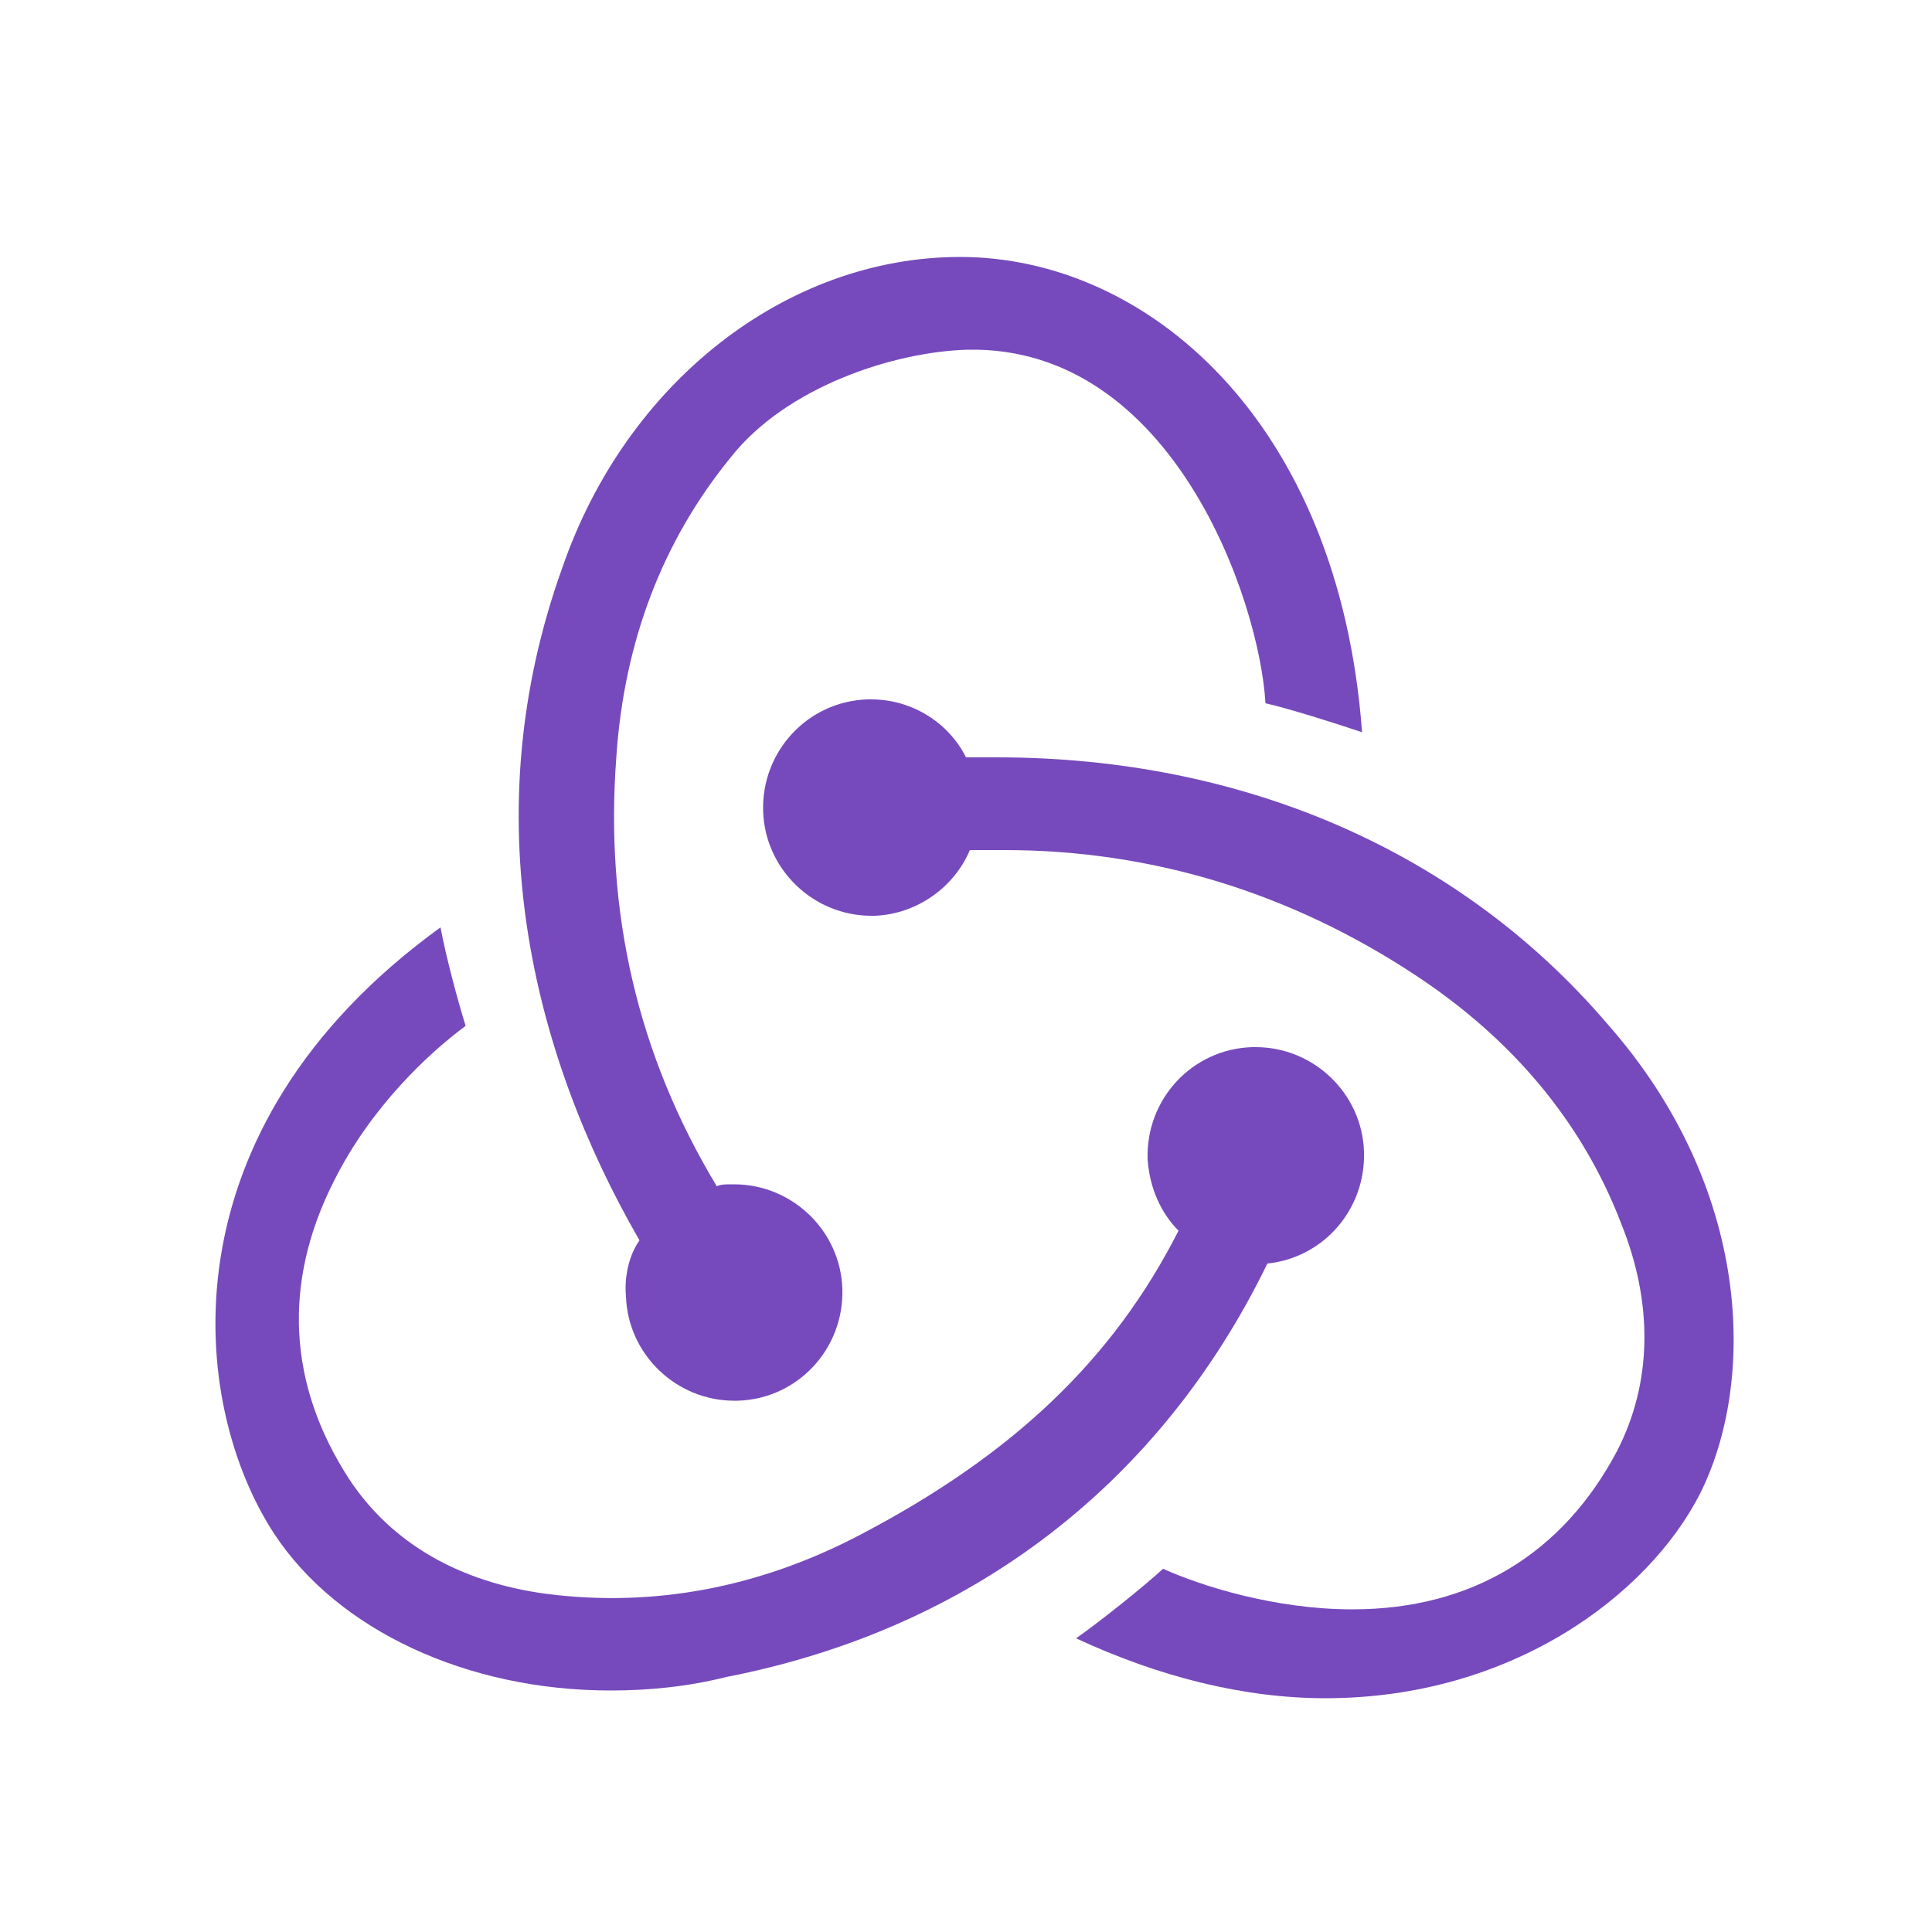
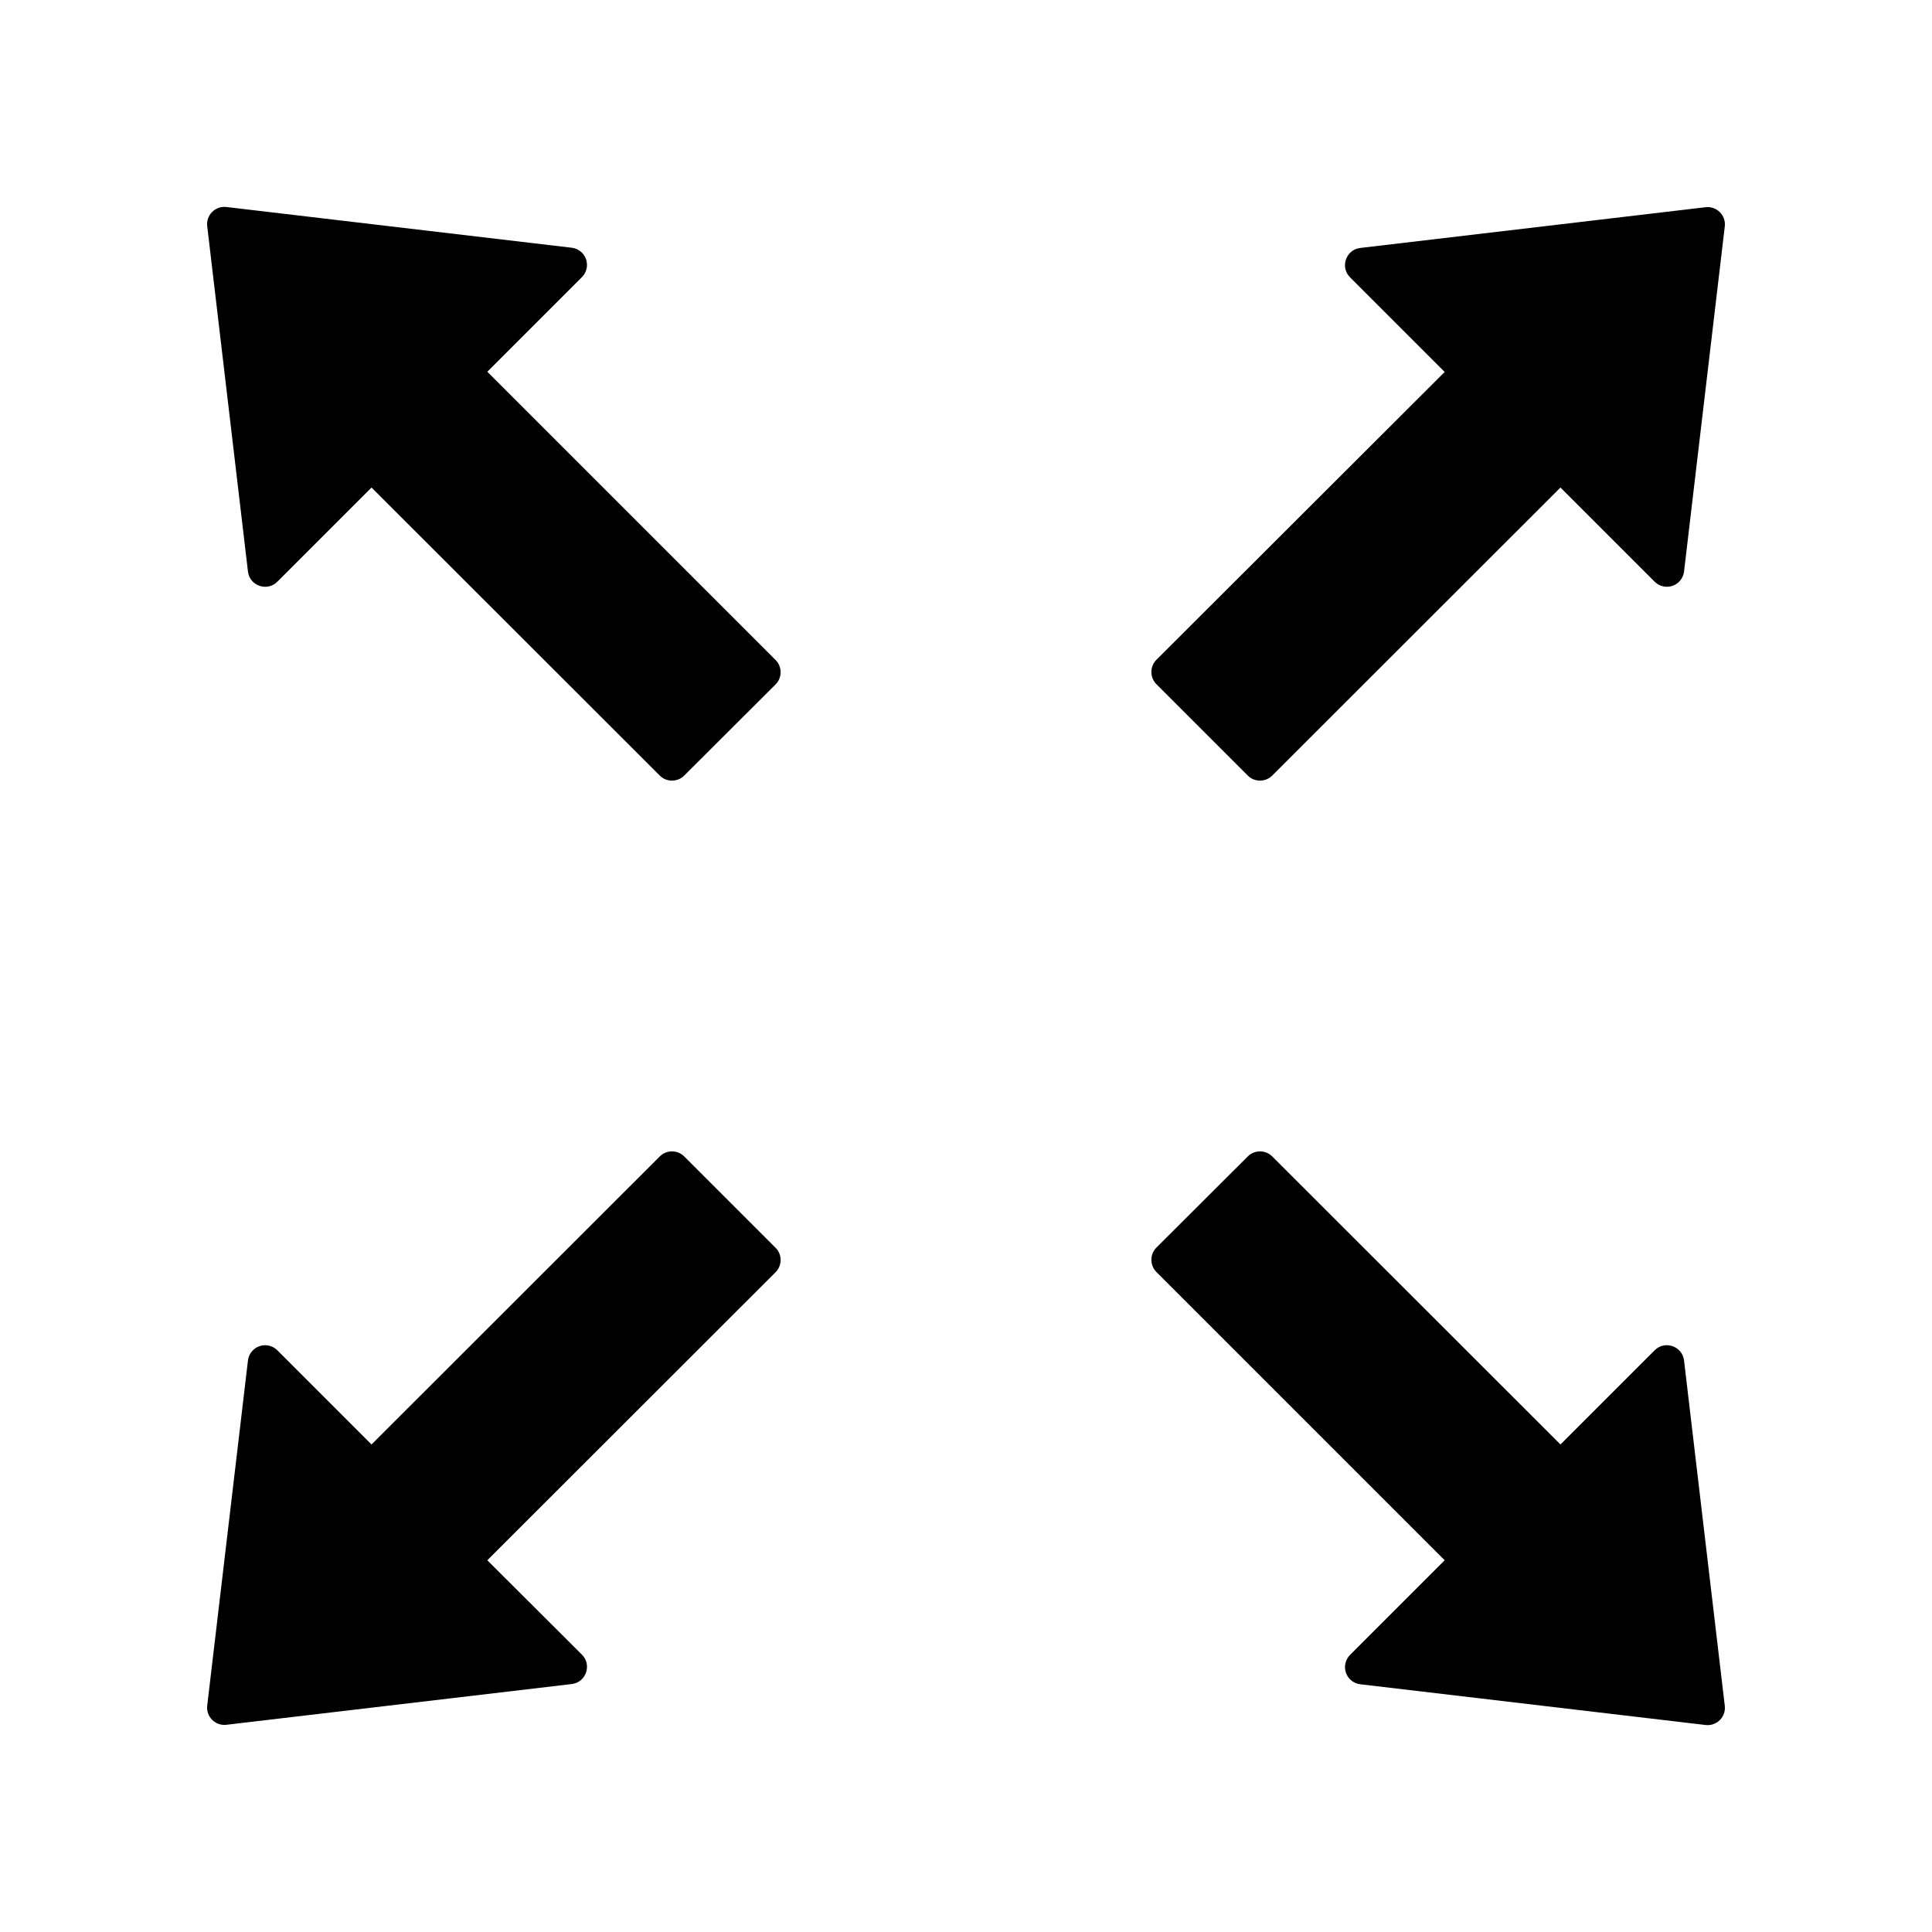
- <svg xmlns="http://www.w3.org/2000/svg" viewBox="0 0 100 100">
-   <g fill="#764ABC">
-     <path d="M65.6 65.4c2.9-.3 5.1-2.8 5-5.8-.1-3-2.6-5.4-5.6-5.4h-.2c-3.1.1-5.5 2.7-5.4 5.8.1 1.5.7 2.8 1.6 3.7-3.4 6.7-8.6 11.6-16.4 15.7-5.3 2.8-10.8 3.8-16.3 3.1-4.5-.6-8-2.6-10.2-5.9-3.2-4.9-3.5-10.2-.8-15.5 1.9-3.8 4.9-6.6 6.8-8-.4-1.3-1-3.5-1.3-5.1-14.5 10.5-13 24.7-8.6 31.4 3.3 5 10 8.1 17.4 8.1 2 0 4-.2 6-.7 12.8-2.5 22.5-10.1 28-21.4z" />
-     <path d="M83.2 53c-7.6-8.9-18.8-13.8-31.6-13.8H50c-.9-1.8-2.8-3-4.9-3h-.2c-3.1.1-5.5 2.7-5.4 5.8.1 3 2.6 5.4 5.6 5.4h.2c2.2-.1 4.1-1.5 4.9-3.4H52c7.6 0 14.8 2.2 21.3 6.5 5 3.3 8.6 7.6 10.6 12.8 1.7 4.2 1.6 8.3-.2 11.8-2.8 5.3-7.5 8.2-13.7 8.2-4 0-7.8-1.2-9.8-2.1-1.1 1-3.1 2.6-4.5 3.6 4.3 2 8.7 3.1 12.9 3.1 9.6 0 16.7-5.3 19.4-10.6 2.9-5.8 2.7-15.8-4.8-24.3z" />
-     <path d="M32.4 67.1c.1 3 2.6 5.4 5.6 5.4h.2c3.1-.1 5.5-2.7 5.4-5.8-.1-3-2.6-5.4-5.6-5.4h-.2c-.2 0-.5 0-.7.1-4.1-6.8-5.8-14.2-5.2-22.2.4-6 2.4-11.2 5.9-15.5 2.9-3.7 8.5-5.5 12.3-5.6 10.6-.2 15.1 13 15.4 18.3 1.3.3 3.5 1 5 1.5-1.2-16.2-11.2-24.6-20.8-24.6-9 0-17.3 6.5-20.6 16.1-4.6 12.8-1.6 25.1 4 34.8-.5.7-.8 1.8-.7 2.9z" />
-   </g>
+ <svg viewBox="64 64 896 896" focusable="false" data-icon="fullscreen" width="1em" height="1em" fill="currentColor" aria-hidden="true">
+   <path d="M290 236.4l43.9-43.9a8.01 8.01 0 00-4.7-13.6L169 160c-5.1-.6-9.5 3.7-8.9 8.9L179 329.1c.8 6.6 8.9 9.4 13.6 4.7l43.7-43.7L370 423.7c3.1 3.1 8.2 3.1 11.3 0l42.4-42.3c3.1-3.1 3.1-8.2 0-11.3L290 236.4zm352.7 187.3c3.1 3.1 8.2 3.1 11.3 0l133.7-133.6 43.7 43.7a8.01 8.01 0 0013.6-4.7L863.9 169c.6-5.1-3.7-9.5-8.9-8.9L694.8 179c-6.6.8-9.4 8.9-4.7 13.6l43.9 43.9L600.3 370a8.03 8.03 0 000 11.3l42.4 42.4zM845 694.9c-.8-6.6-8.9-9.4-13.6-4.7l-43.7 43.7L654 600.3a8.03 8.03 0 00-11.3 0l-42.4 42.3a8.03 8.03 0 000 11.3L734 787.6l-43.9 43.9a8.01 8.01 0 004.7 13.6L855 864c5.1.6 9.5-3.7 8.9-8.9L845 694.9zm-463.7-94.6a8.03 8.03 0 00-11.3 0L236.3 733.9l-43.7-43.7a8.01 8.01 0 00-13.6 4.7L160.1 855c-.6 5.1 3.7 9.5 8.9 8.9L329.2 845c6.6-.8 9.4-8.9 4.7-13.6L290 787.6 423.7 654c3.1-3.1 3.1-8.2 0-11.3l-42.4-42.4z" />
</svg>
